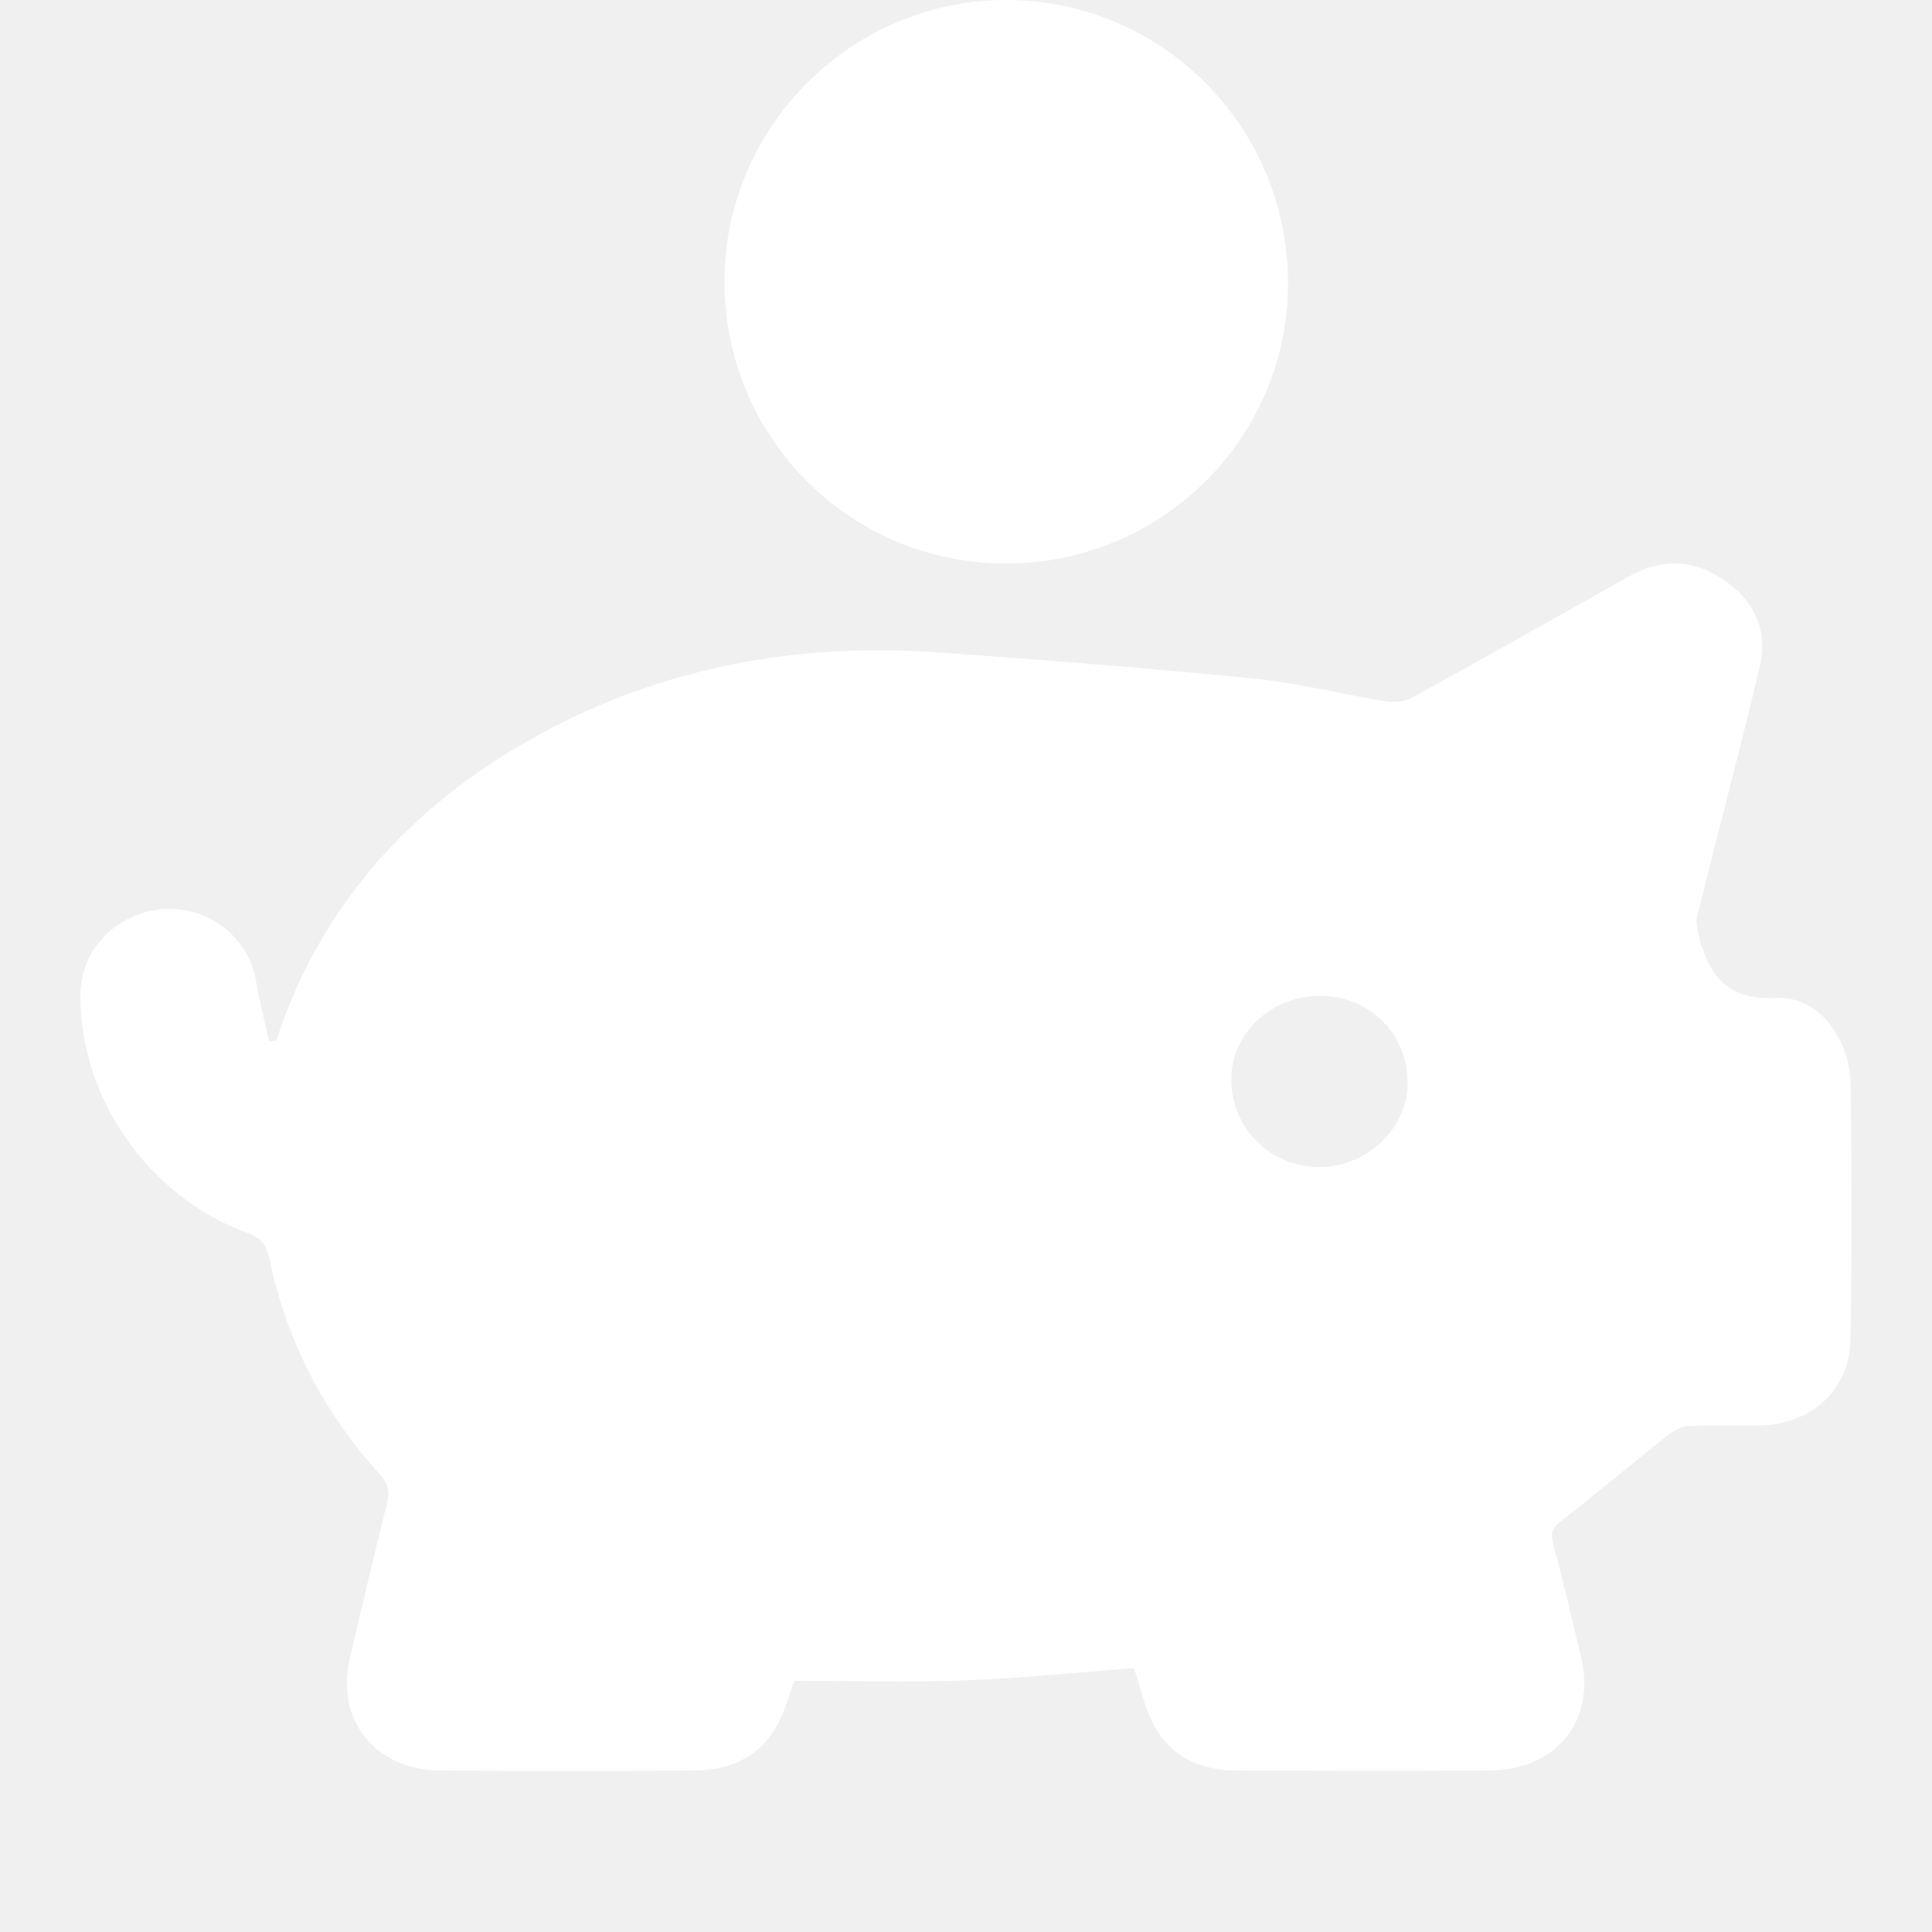
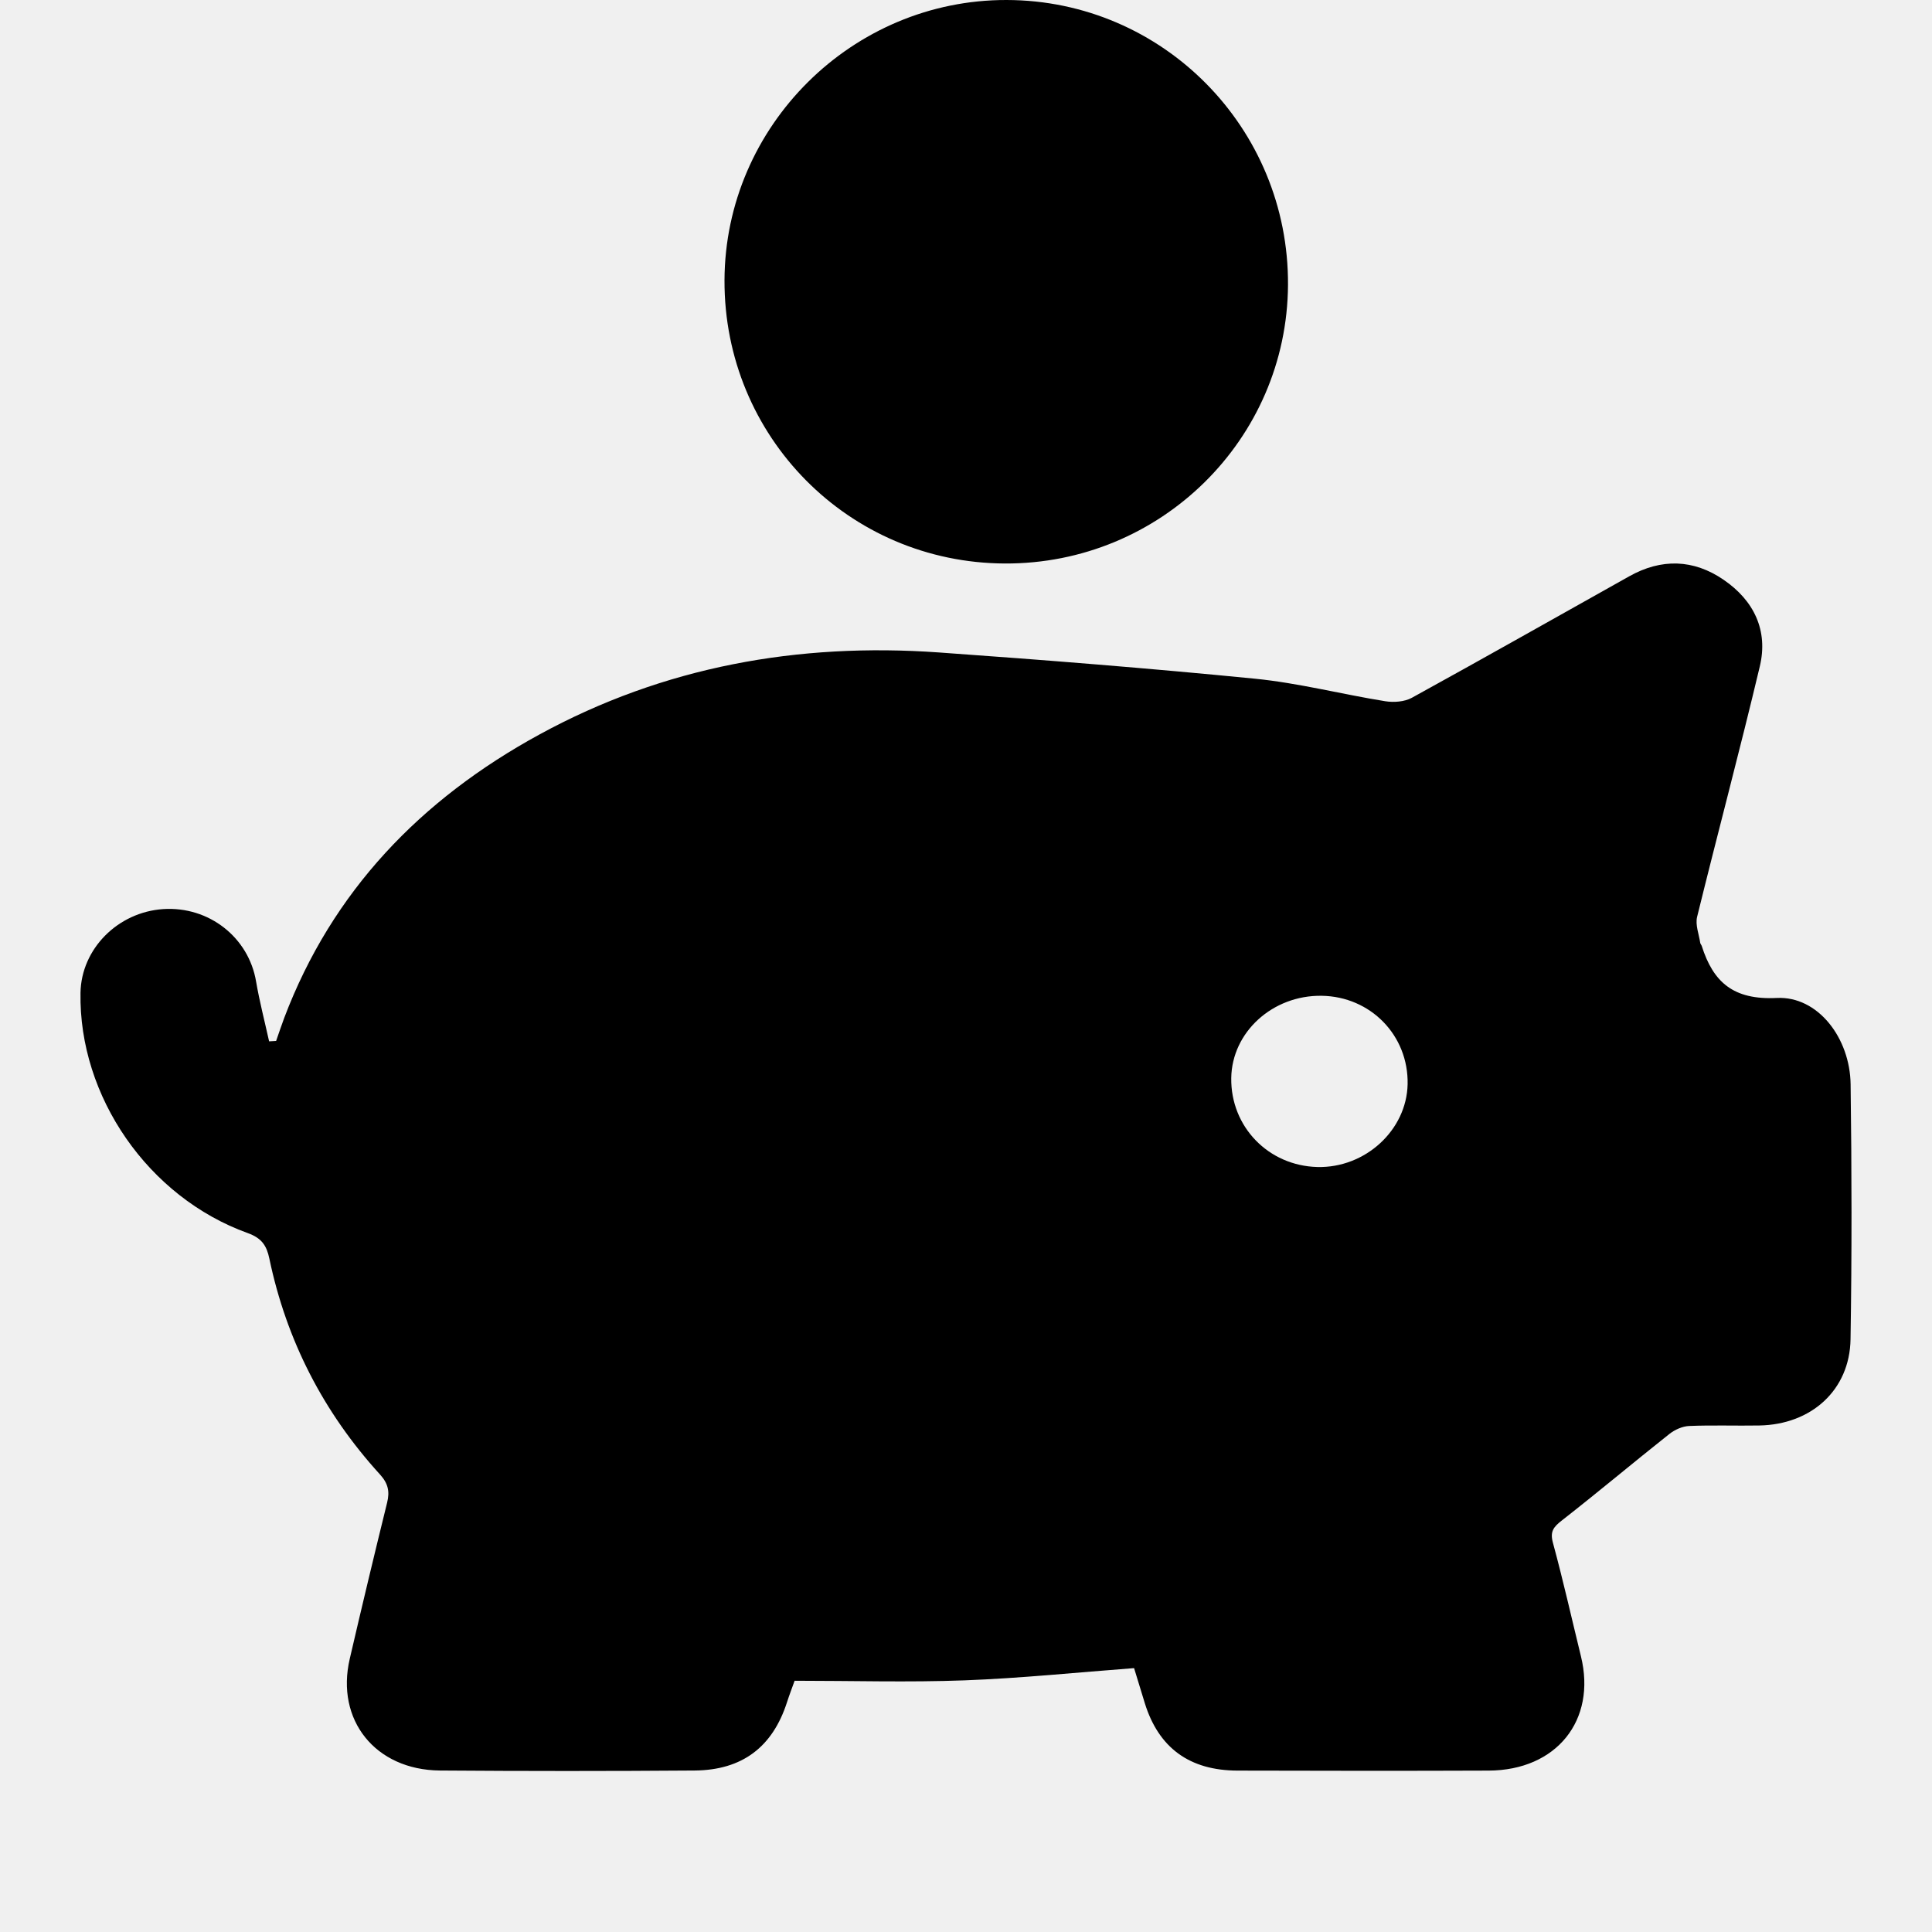
<svg xmlns="http://www.w3.org/2000/svg" width="24px" height="24px" viewBox="0 0 24 24" version="1.1">
  <defs />
  <g id="Icons-/-cheapest" stroke="none" stroke-width="1" fill="none" fill-rule="evenodd">
-     <path d="M16.418,12.37 C15.808,12.361 15.303,12.822 15.295,13.392 C15.287,13.997 15.756,14.481 16.364,14.497 C16.959,14.512 17.474,14.04 17.486,13.468 C17.498,12.863 17.027,12.379 16.418,12.37 M14.088,20.722 C13.371,20.776 12.677,20.848 11.982,20.874 C11.286,20.9 10.589,20.879 9.871,20.879 C9.842,20.961 9.806,21.053 9.776,21.147 C9.597,21.701 9.222,21.989 8.629,21.994 C7.575,22.002 6.52,22.002 5.465,21.994 C4.662,21.987 4.167,21.367 4.345,20.605 C4.495,19.958 4.65,19.311 4.809,18.666 C4.843,18.528 4.822,18.428 4.72,18.316 C4.016,17.543 3.558,16.648 3.346,15.635 C3.313,15.477 3.254,15.381 3.078,15.318 C1.841,14.873 0.977,13.619 1,12.332 C1.01,11.788 1.462,11.331 2.027,11.293 C2.596,11.256 3.089,11.645 3.181,12.192 C3.224,12.442 3.288,12.688 3.343,12.936 C3.372,12.935 3.401,12.933 3.43,12.931 C3.464,12.835 3.495,12.739 3.531,12.644 C4.126,11.074 5.223,9.93 6.705,9.122 C8.246,8.281 9.913,7.981 11.663,8.105 C12.973,8.198 14.282,8.302 15.589,8.431 C16.133,8.485 16.667,8.624 17.208,8.711 C17.314,8.728 17.447,8.718 17.537,8.669 C18.441,8.172 19.339,7.663 20.239,7.159 C20.638,6.935 21.038,6.946 21.411,7.202 C21.79,7.461 21.967,7.834 21.861,8.278 C21.614,9.318 21.337,10.352 21.082,11.39 C21.058,11.489 21.105,11.605 21.121,11.713 C21.123,11.726 21.136,11.738 21.14,11.752 C21.282,12.198 21.529,12.424 22.072,12.397 C22.581,12.372 22.982,12.892 22.989,13.471 C23.003,14.526 23.005,15.582 22.988,16.637 C22.978,17.267 22.502,17.697 21.854,17.708 C21.565,17.713 21.275,17.702 20.985,17.714 C20.901,17.717 20.805,17.76 20.738,17.813 C20.291,18.167 19.854,18.535 19.404,18.886 C19.297,18.969 19.253,19.025 19.291,19.165 C19.418,19.632 19.524,20.105 19.639,20.575 C19.834,21.37 19.336,21.992 18.492,21.995 C17.452,21.999 16.412,21.998 15.373,21.995 C14.777,21.994 14.394,21.712 14.222,21.16 C14.177,21.015 14.133,20.87 14.088,20.722" id="Fill-1" fill="#FFFFFF" />
-     <path d="M12.483,7 C10.544,6.992 8.993,5.424 9,3.481 C9.007,1.565 10.587,-0.004 12.505,6.83084005e-06 C14.445,0.004 16.011,1.589 16,3.539 C15.989,5.459 14.415,7.008 12.483,7" id="Fill-3" fill="#FFFFFF" />
+     <path d="M16.418,12.37 C15.808,12.361 15.303,12.822 15.295,13.392 C15.287,13.997 15.756,14.481 16.364,14.497 C16.959,14.512 17.474,14.04 17.486,13.468 C17.498,12.863 17.027,12.379 16.418,12.37 M14.088,20.722 C13.371,20.776 12.677,20.848 11.982,20.874 C11.286,20.9 10.589,20.879 9.871,20.879 C9.842,20.961 9.806,21.053 9.776,21.147 C9.597,21.701 9.222,21.989 8.629,21.994 C7.575,22.002 6.52,22.002 5.465,21.994 C4.662,21.987 4.167,21.367 4.345,20.605 C4.495,19.958 4.65,19.311 4.809,18.666 C4.843,18.528 4.822,18.428 4.72,18.316 C4.016,17.543 3.558,16.648 3.346,15.635 C3.313,15.477 3.254,15.381 3.078,15.318 C1.841,14.873 0.977,13.619 1,12.332 C1.01,11.788 1.462,11.331 2.027,11.293 C2.596,11.256 3.089,11.645 3.181,12.192 C3.224,12.442 3.288,12.688 3.343,12.936 C3.372,12.935 3.401,12.933 3.43,12.931 C3.464,12.835 3.495,12.739 3.531,12.644 C4.126,11.074 5.223,9.93 6.705,9.122 C8.246,8.281 9.913,7.981 11.663,8.105 C12.973,8.198 14.282,8.302 15.589,8.431 C16.133,8.485 16.667,8.624 17.208,8.711 C17.314,8.728 17.447,8.718 17.537,8.669 C18.441,8.172 19.339,7.663 20.239,7.159 C20.638,6.935 21.038,6.946 21.411,7.202 C21.79,7.461 21.967,7.834 21.861,8.278 C21.614,9.318 21.337,10.352 21.082,11.39 C21.058,11.489 21.105,11.605 21.121,11.713 C21.123,11.726 21.136,11.738 21.14,11.752 C21.282,12.198 21.529,12.424 22.072,12.397 C22.581,12.372 22.982,12.892 22.989,13.471 C23.003,14.526 23.005,15.582 22.988,16.637 C22.978,17.267 22.502,17.697 21.854,17.708 C21.565,17.713 21.275,17.702 20.985,17.714 C20.901,17.717 20.805,17.76 20.738,17.813 C20.291,18.167 19.854,18.535 19.404,18.886 C19.297,18.969 19.253,19.025 19.291,19.165 C19.418,19.632 19.524,20.105 19.639,20.575 C19.834,21.37 19.336,21.992 18.492,21.995 C17.452,21.999 16.412,21.998 15.373,21.995 C14.777,21.994 14.394,21.712 14.222,21.16 C14.177,21.015 14.133,20.87 14.088,20.722" id="Fill-1" fill="currentColor" />
+     <path d="M12.483,7 C10.544,6.992 8.993,5.424 9,3.481 C9.007,1.565 10.587,-0.004 12.505,6.83084005e-06 C14.445,0.004 16.011,1.589 16,3.539 C15.989,5.459 14.415,7.008 12.483,7" id="Fill-3" fill="currentColor" />
  </g>
</svg>
